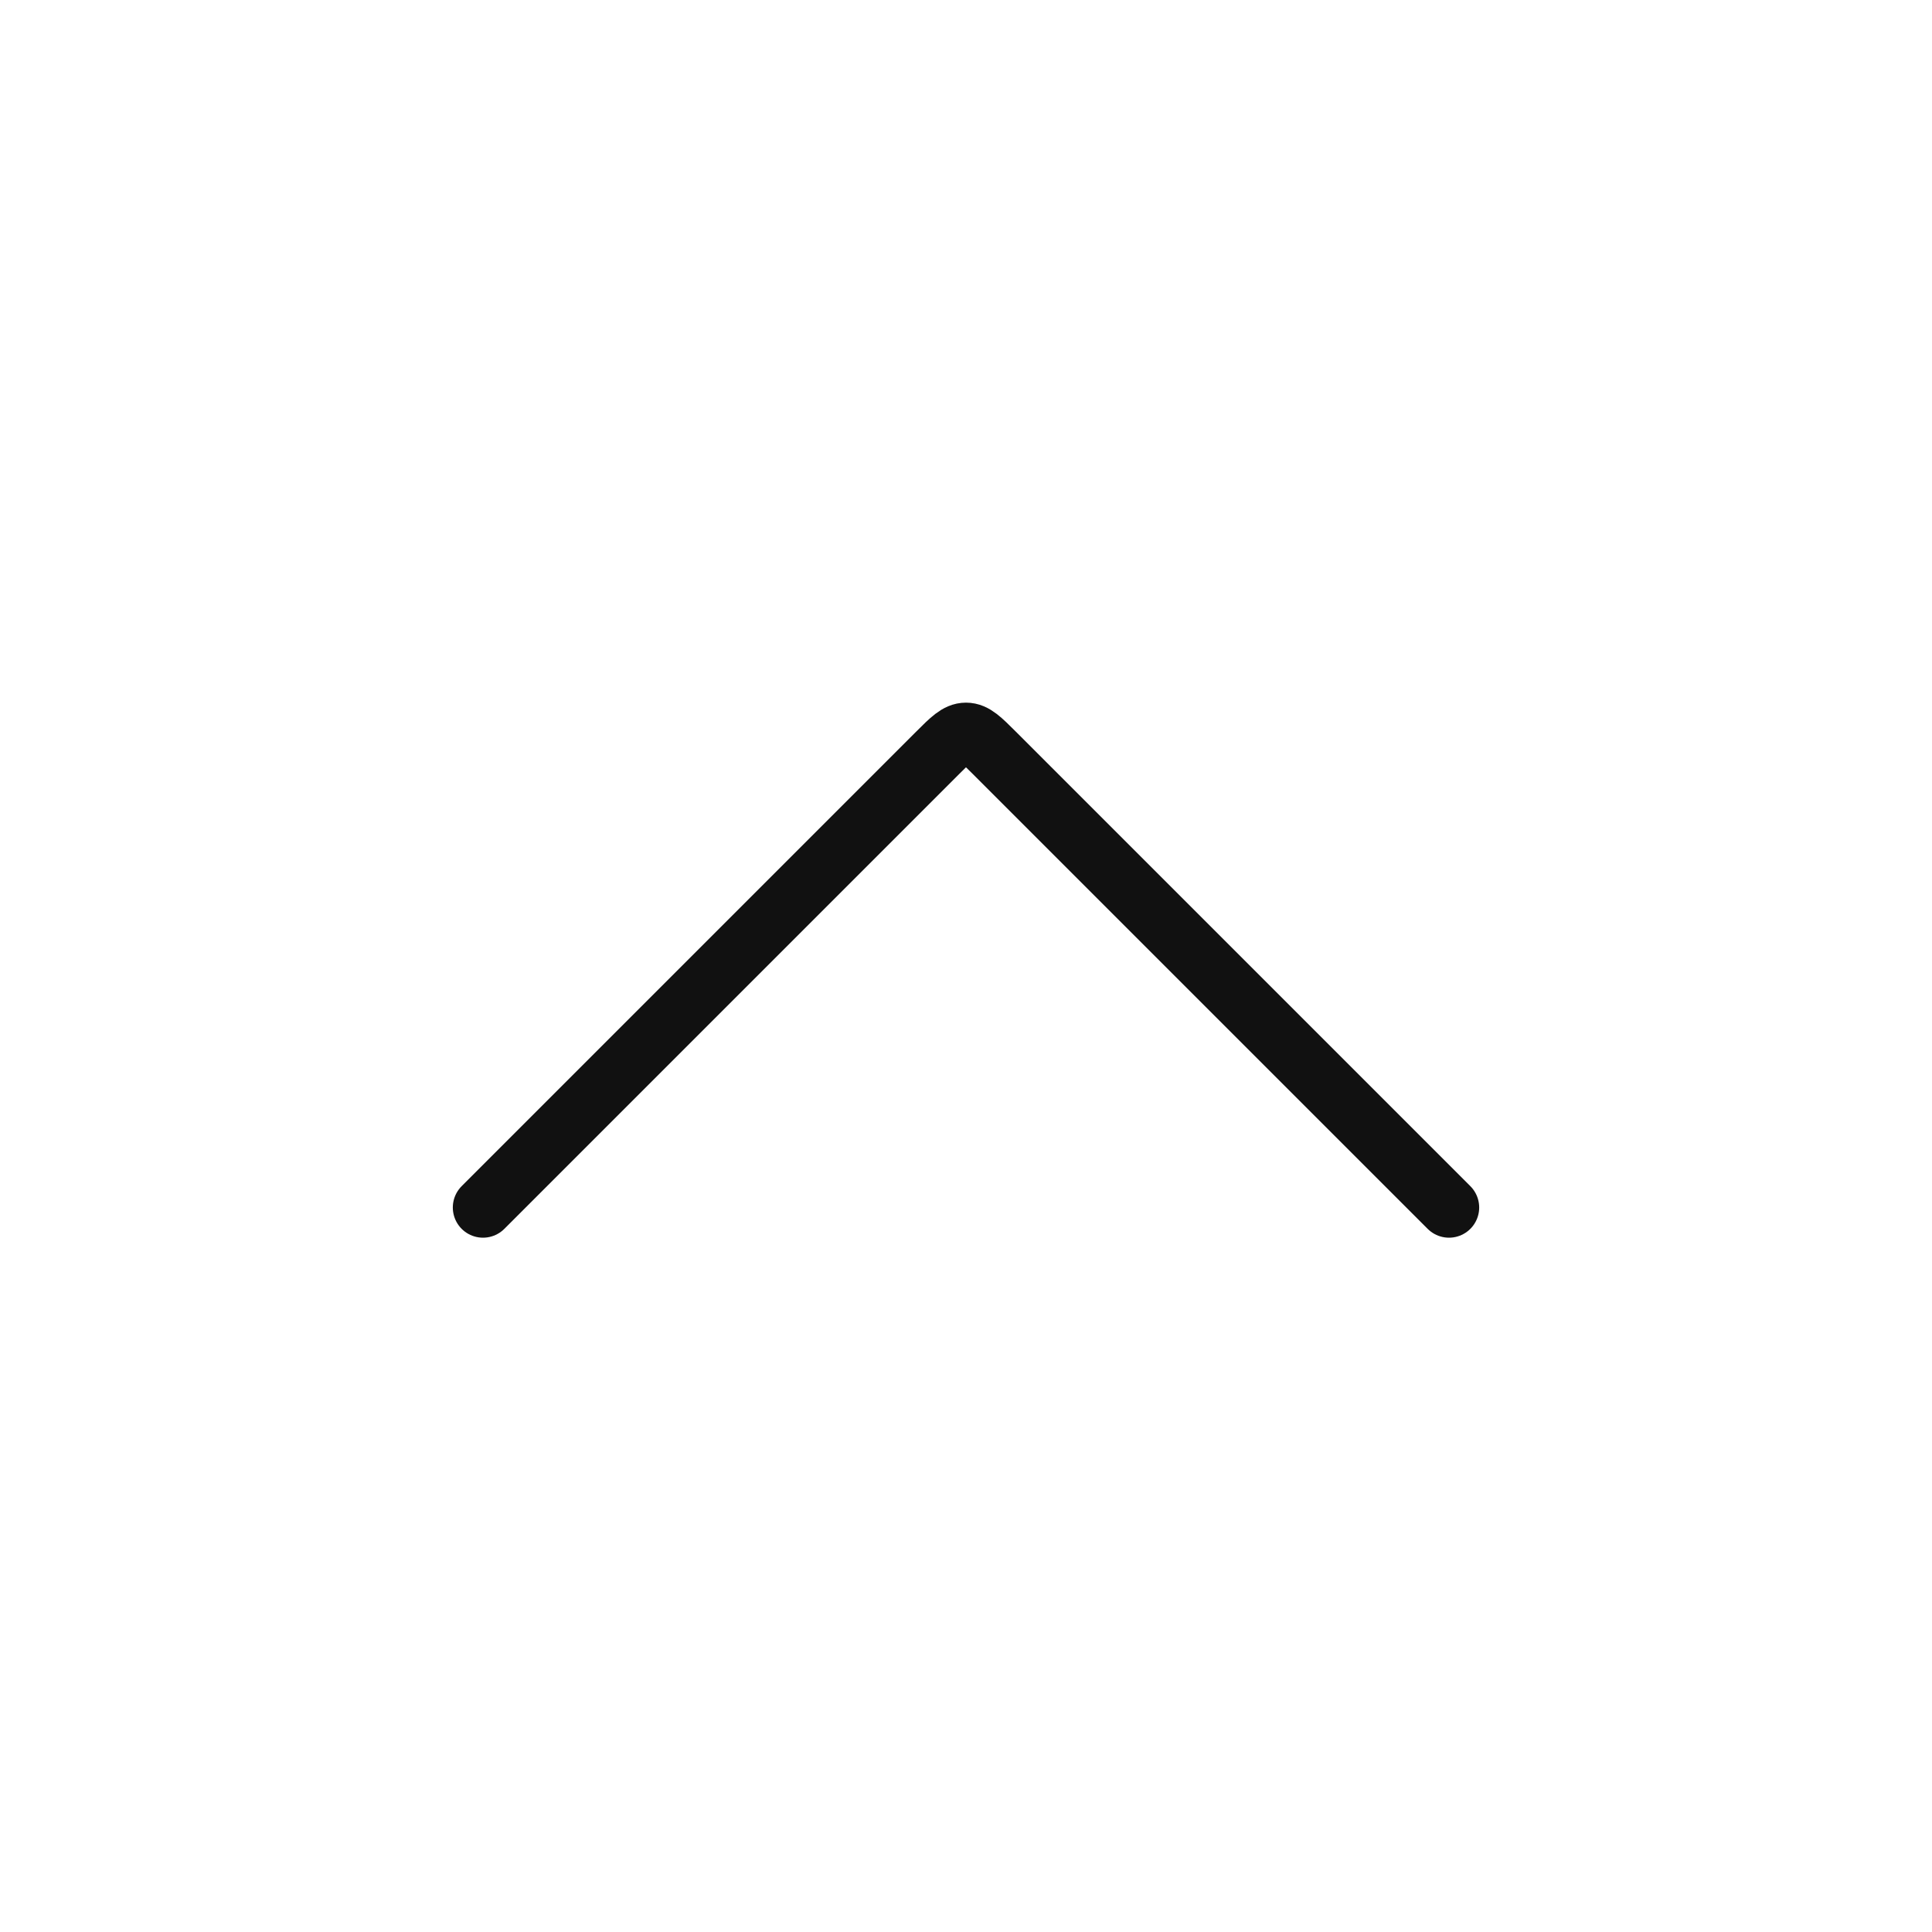
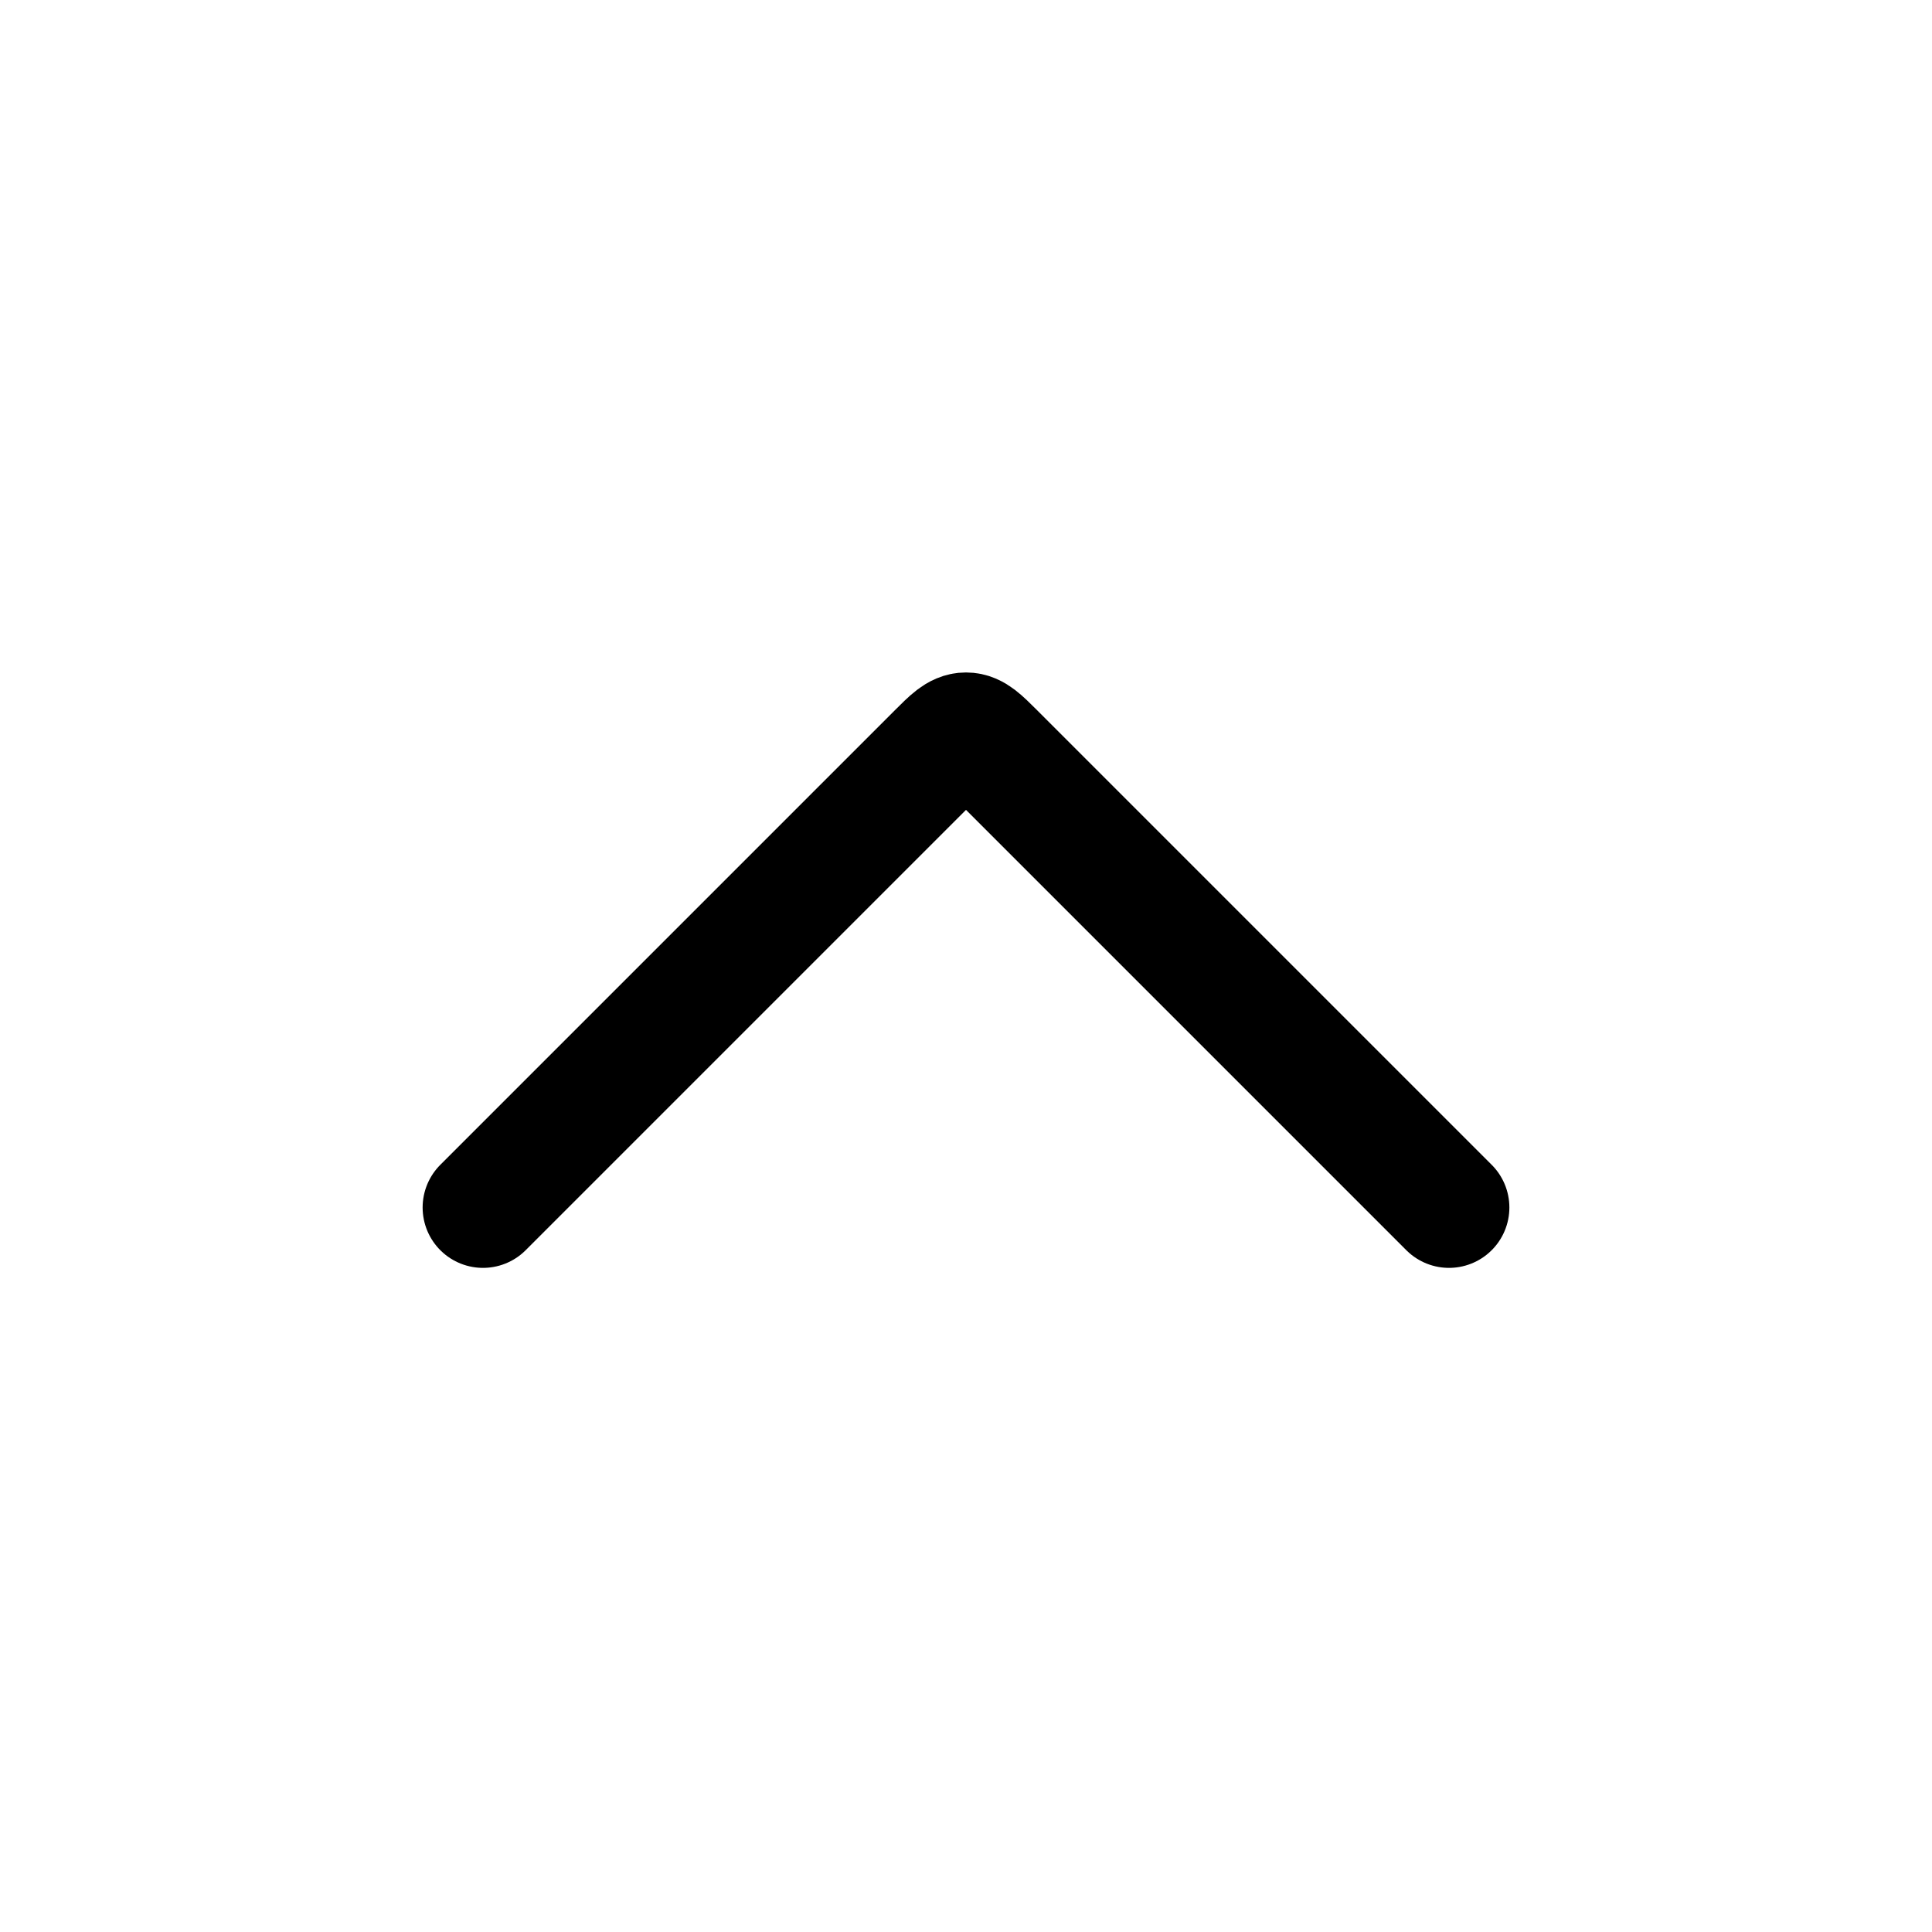
<svg xmlns="http://www.w3.org/2000/svg" width="48" height="48" viewBox="0 0 48 48" fill="none">
-   <path d="M12 30L23.293 18.707C23.626 18.374 23.793 18.207 24 18.207C24.207 18.207 24.373 18.374 24.707 18.707L36 30" stroke="#111111" stroke-width="1.5" stroke-linecap="round" stroke-linejoin="round" />
+   <path d="M12 30L23.293 18.707C23.626 18.374 23.793 18.207 24 18.207C24.207 18.207 24.373 18.374 24.707 18.707L36 30" stroke="currentColor" stroke-width="3" stroke-linecap="round" stroke-linejoin="round" />
</svg>
